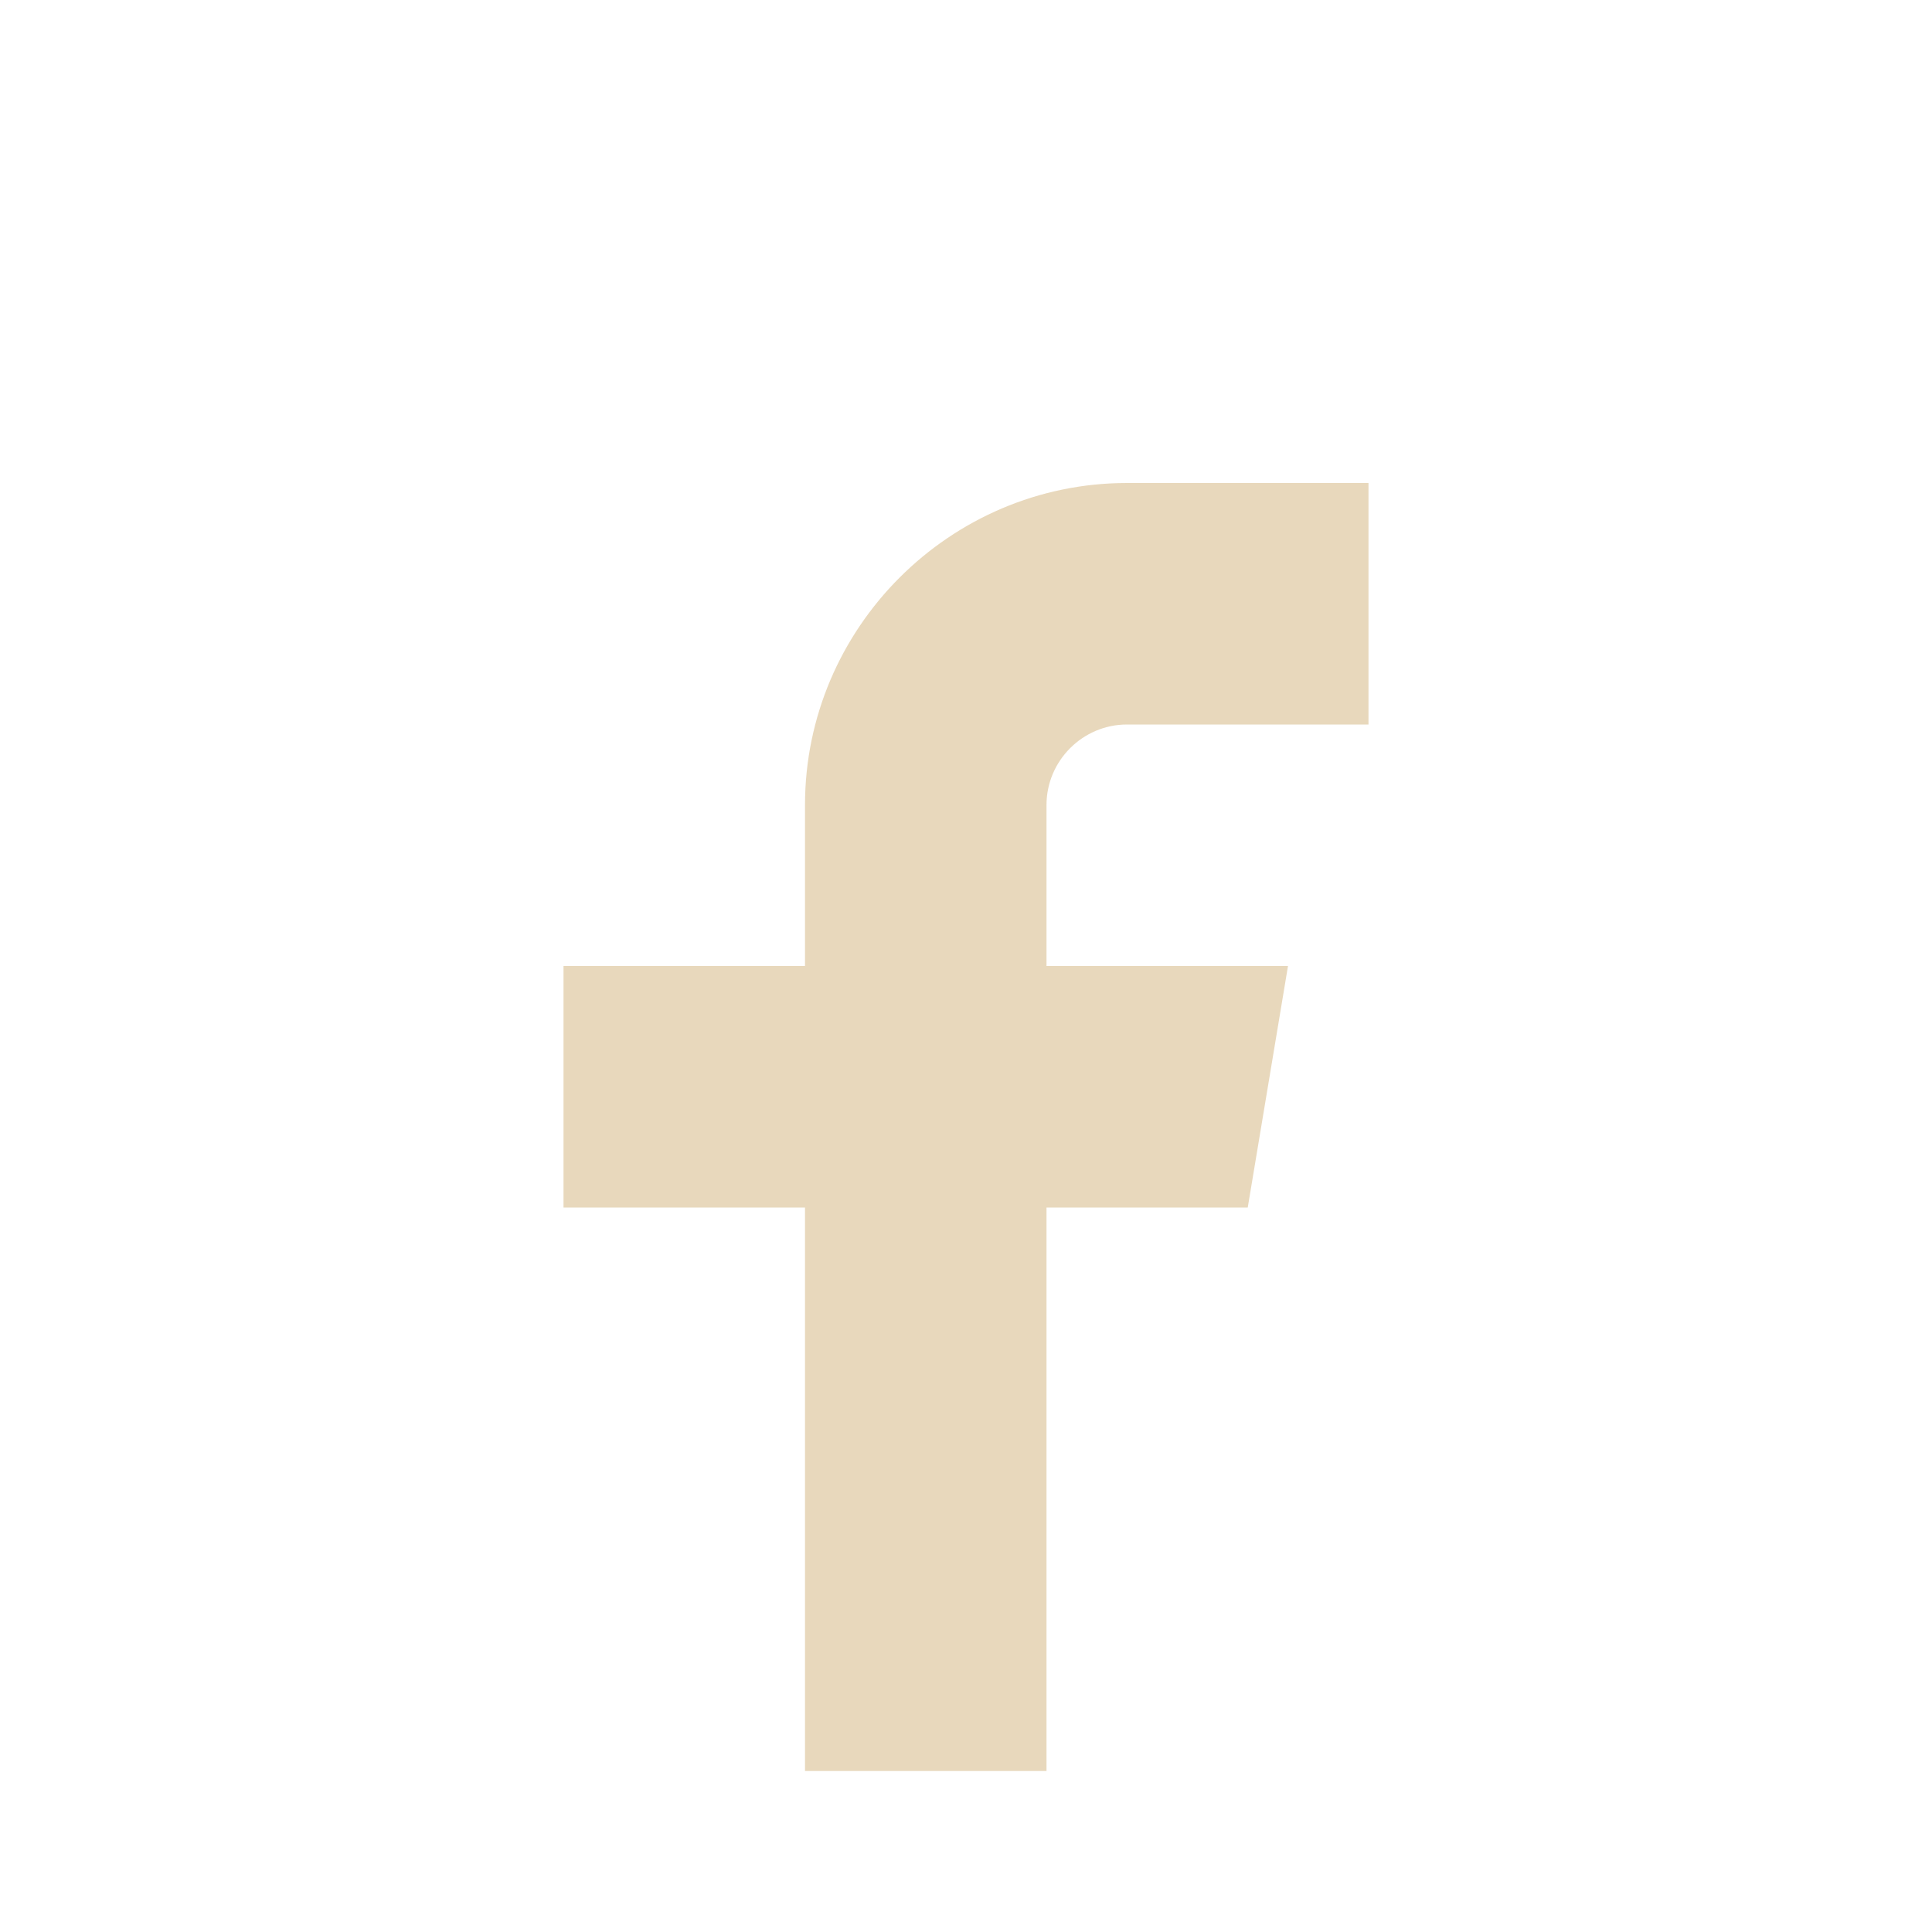
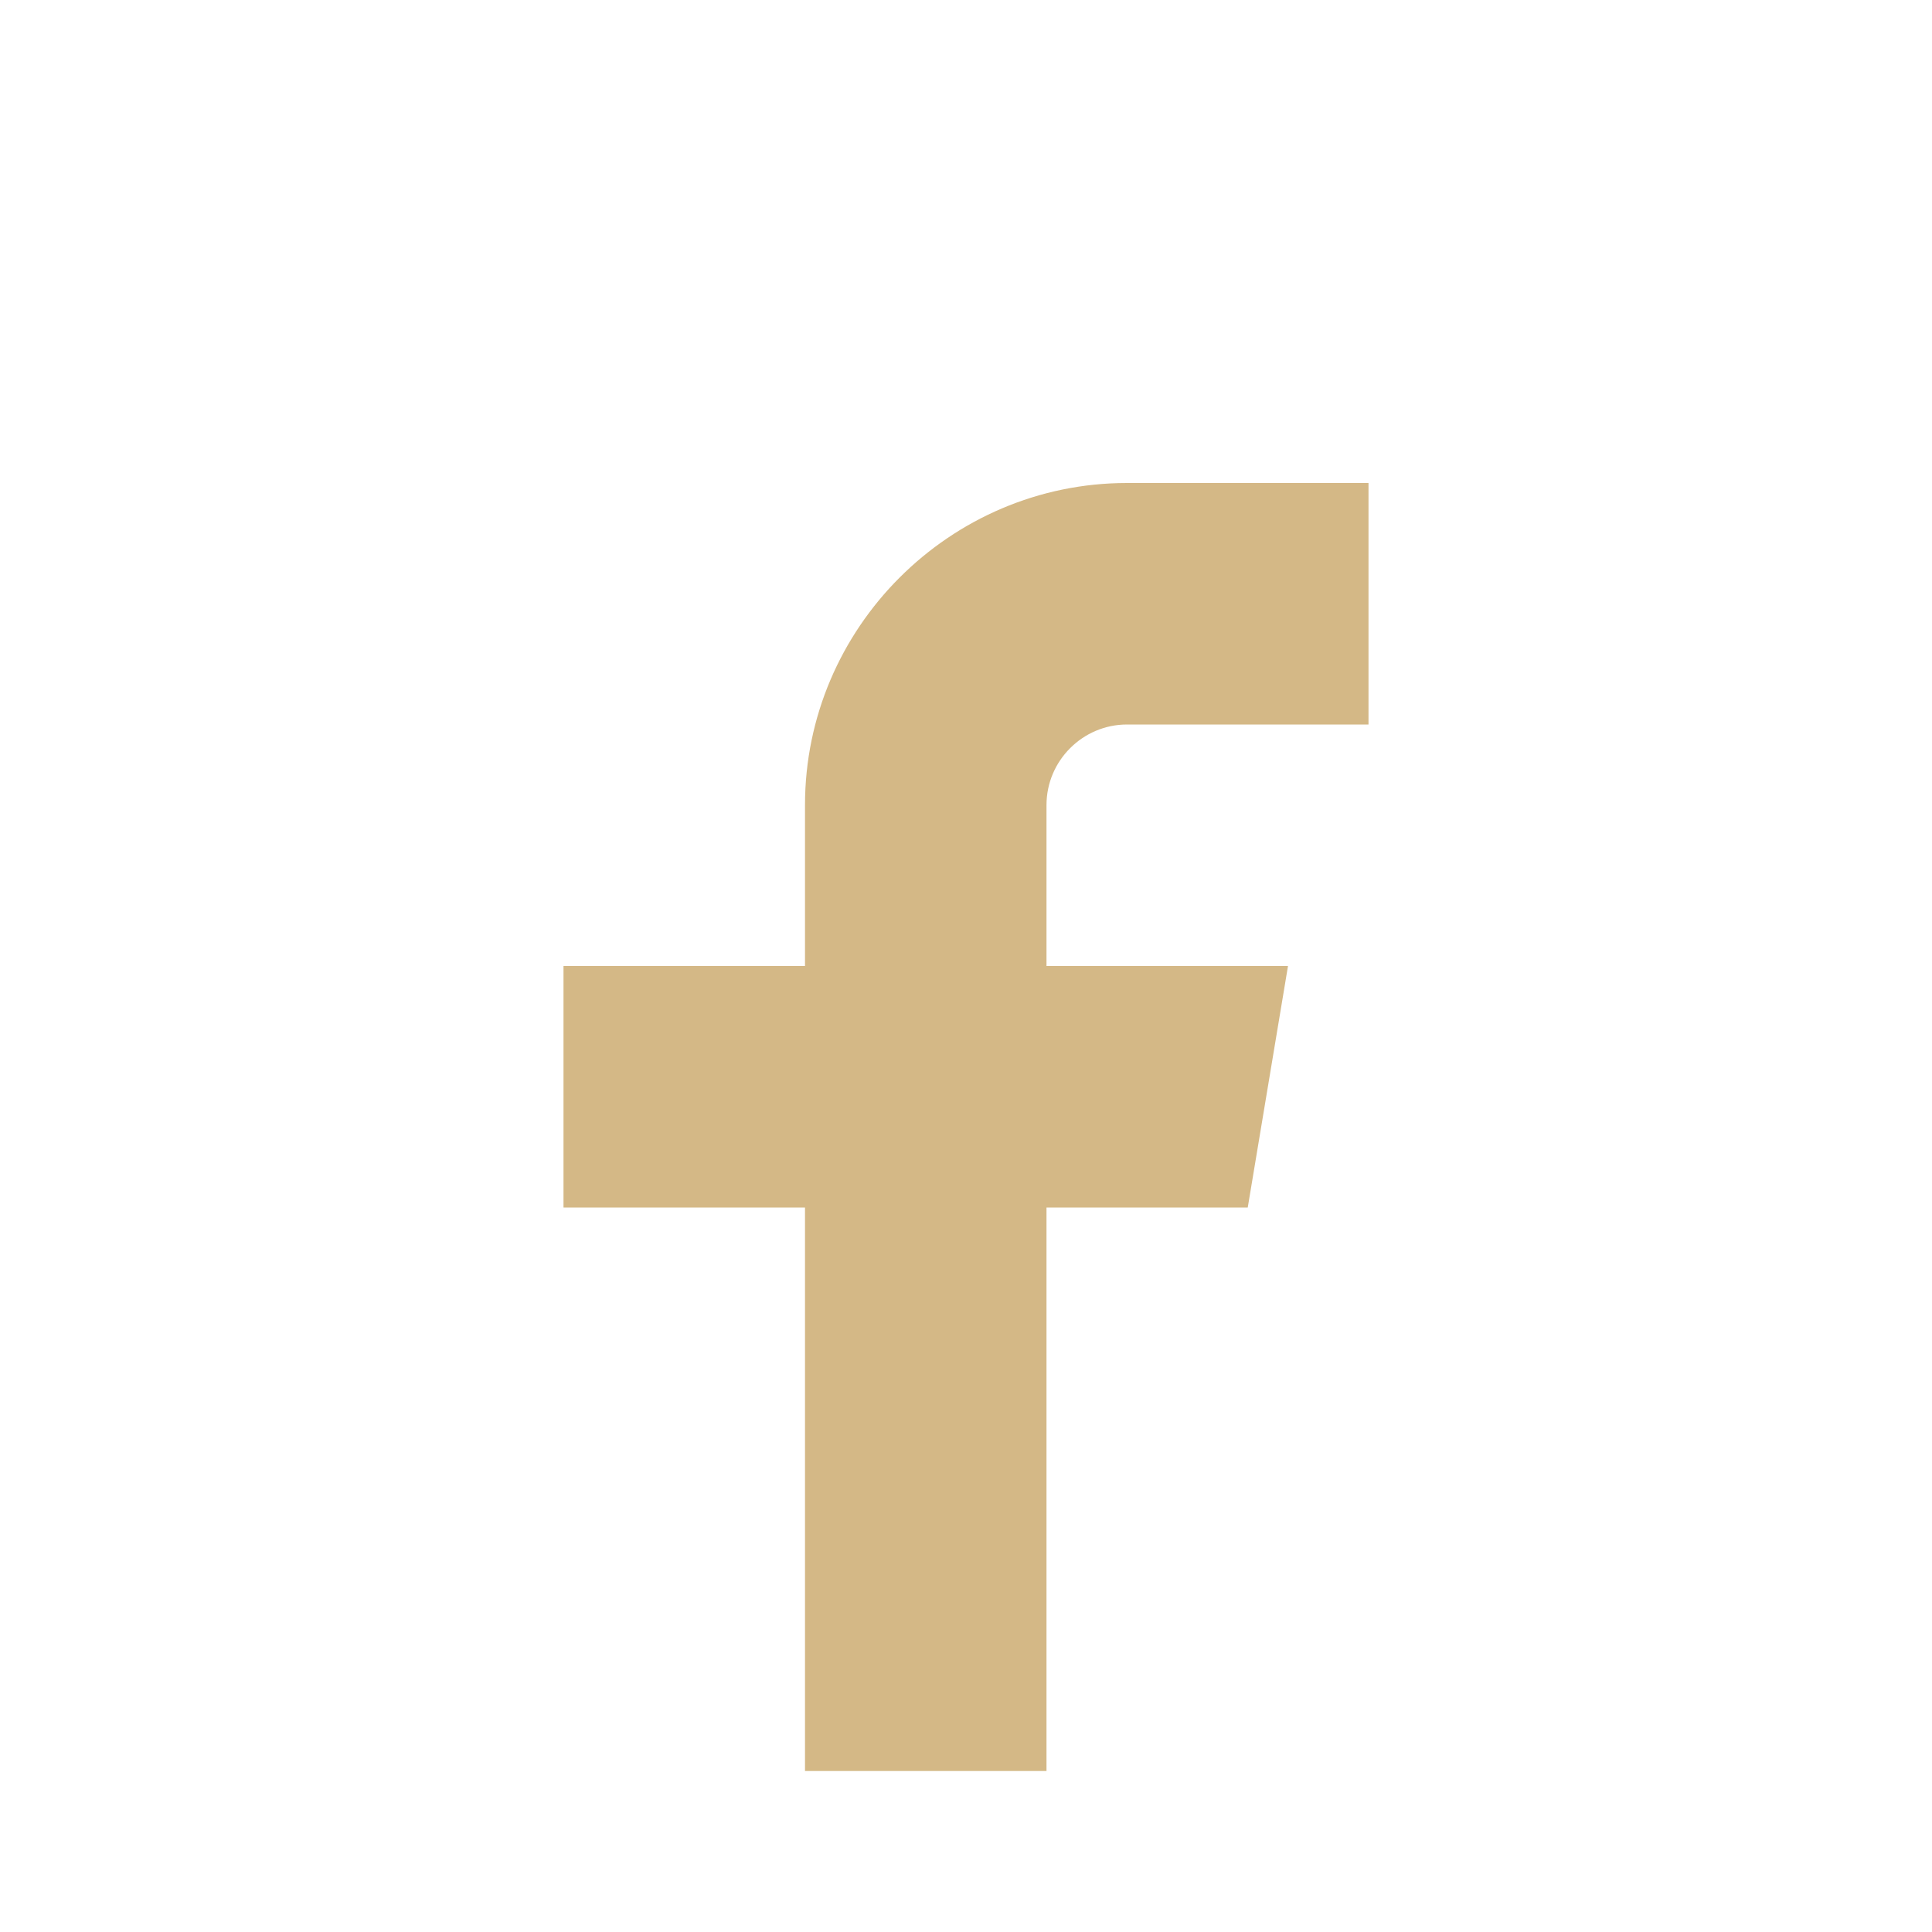
<svg xmlns="http://www.w3.org/2000/svg" width="24" height="24" viewBox="0 0 24 24" fill="none" aria-hidden="true">
-   <path d="M14 9h3V6h-3c-2.2 0-4 1.8-4 4v2H7v3h3v7h3v-7h2.5l.5-3H13v-2c0-.55.45-1 1-1Z" fill="#D4B886" fill-opacity="0.55" />
+   <path d="M14 9h3V6h-3c-2.2 0-4 1.8-4 4v2H7v3h3v7h3v-7h2.5l.5-3H13v-2c0-.55.45-1 1-1Z" fill="#D4B886" />
</svg>
